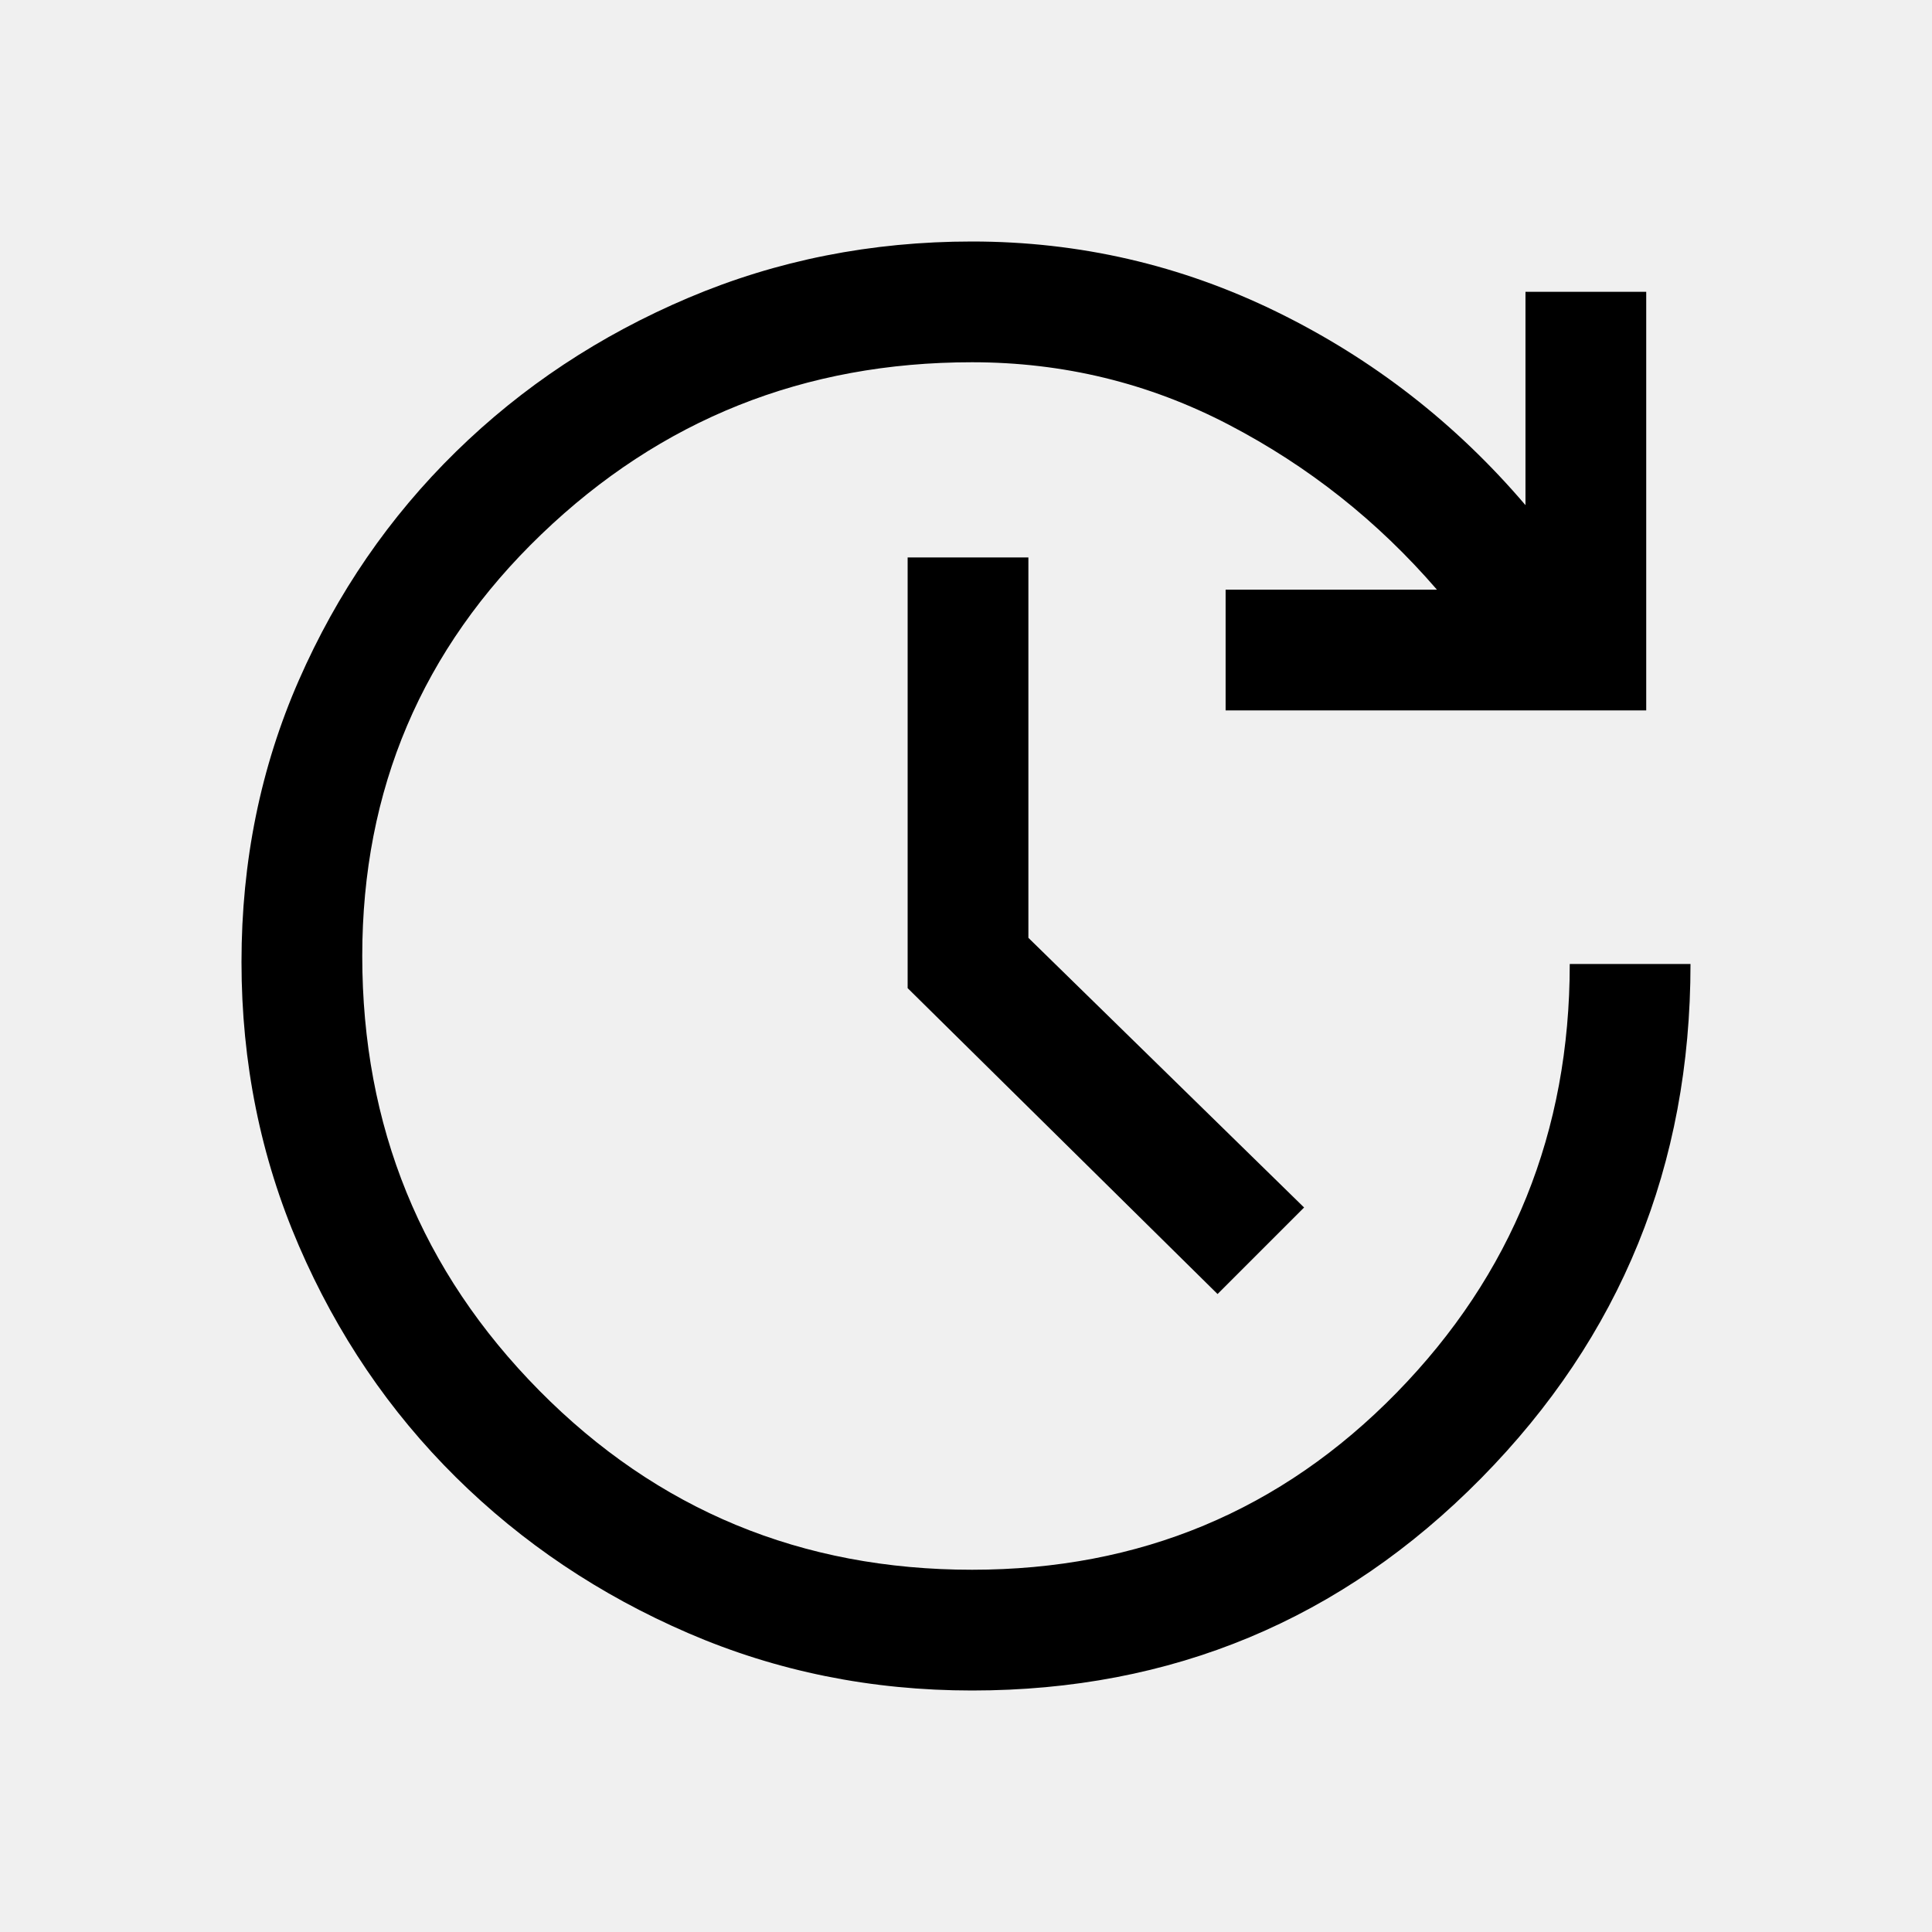
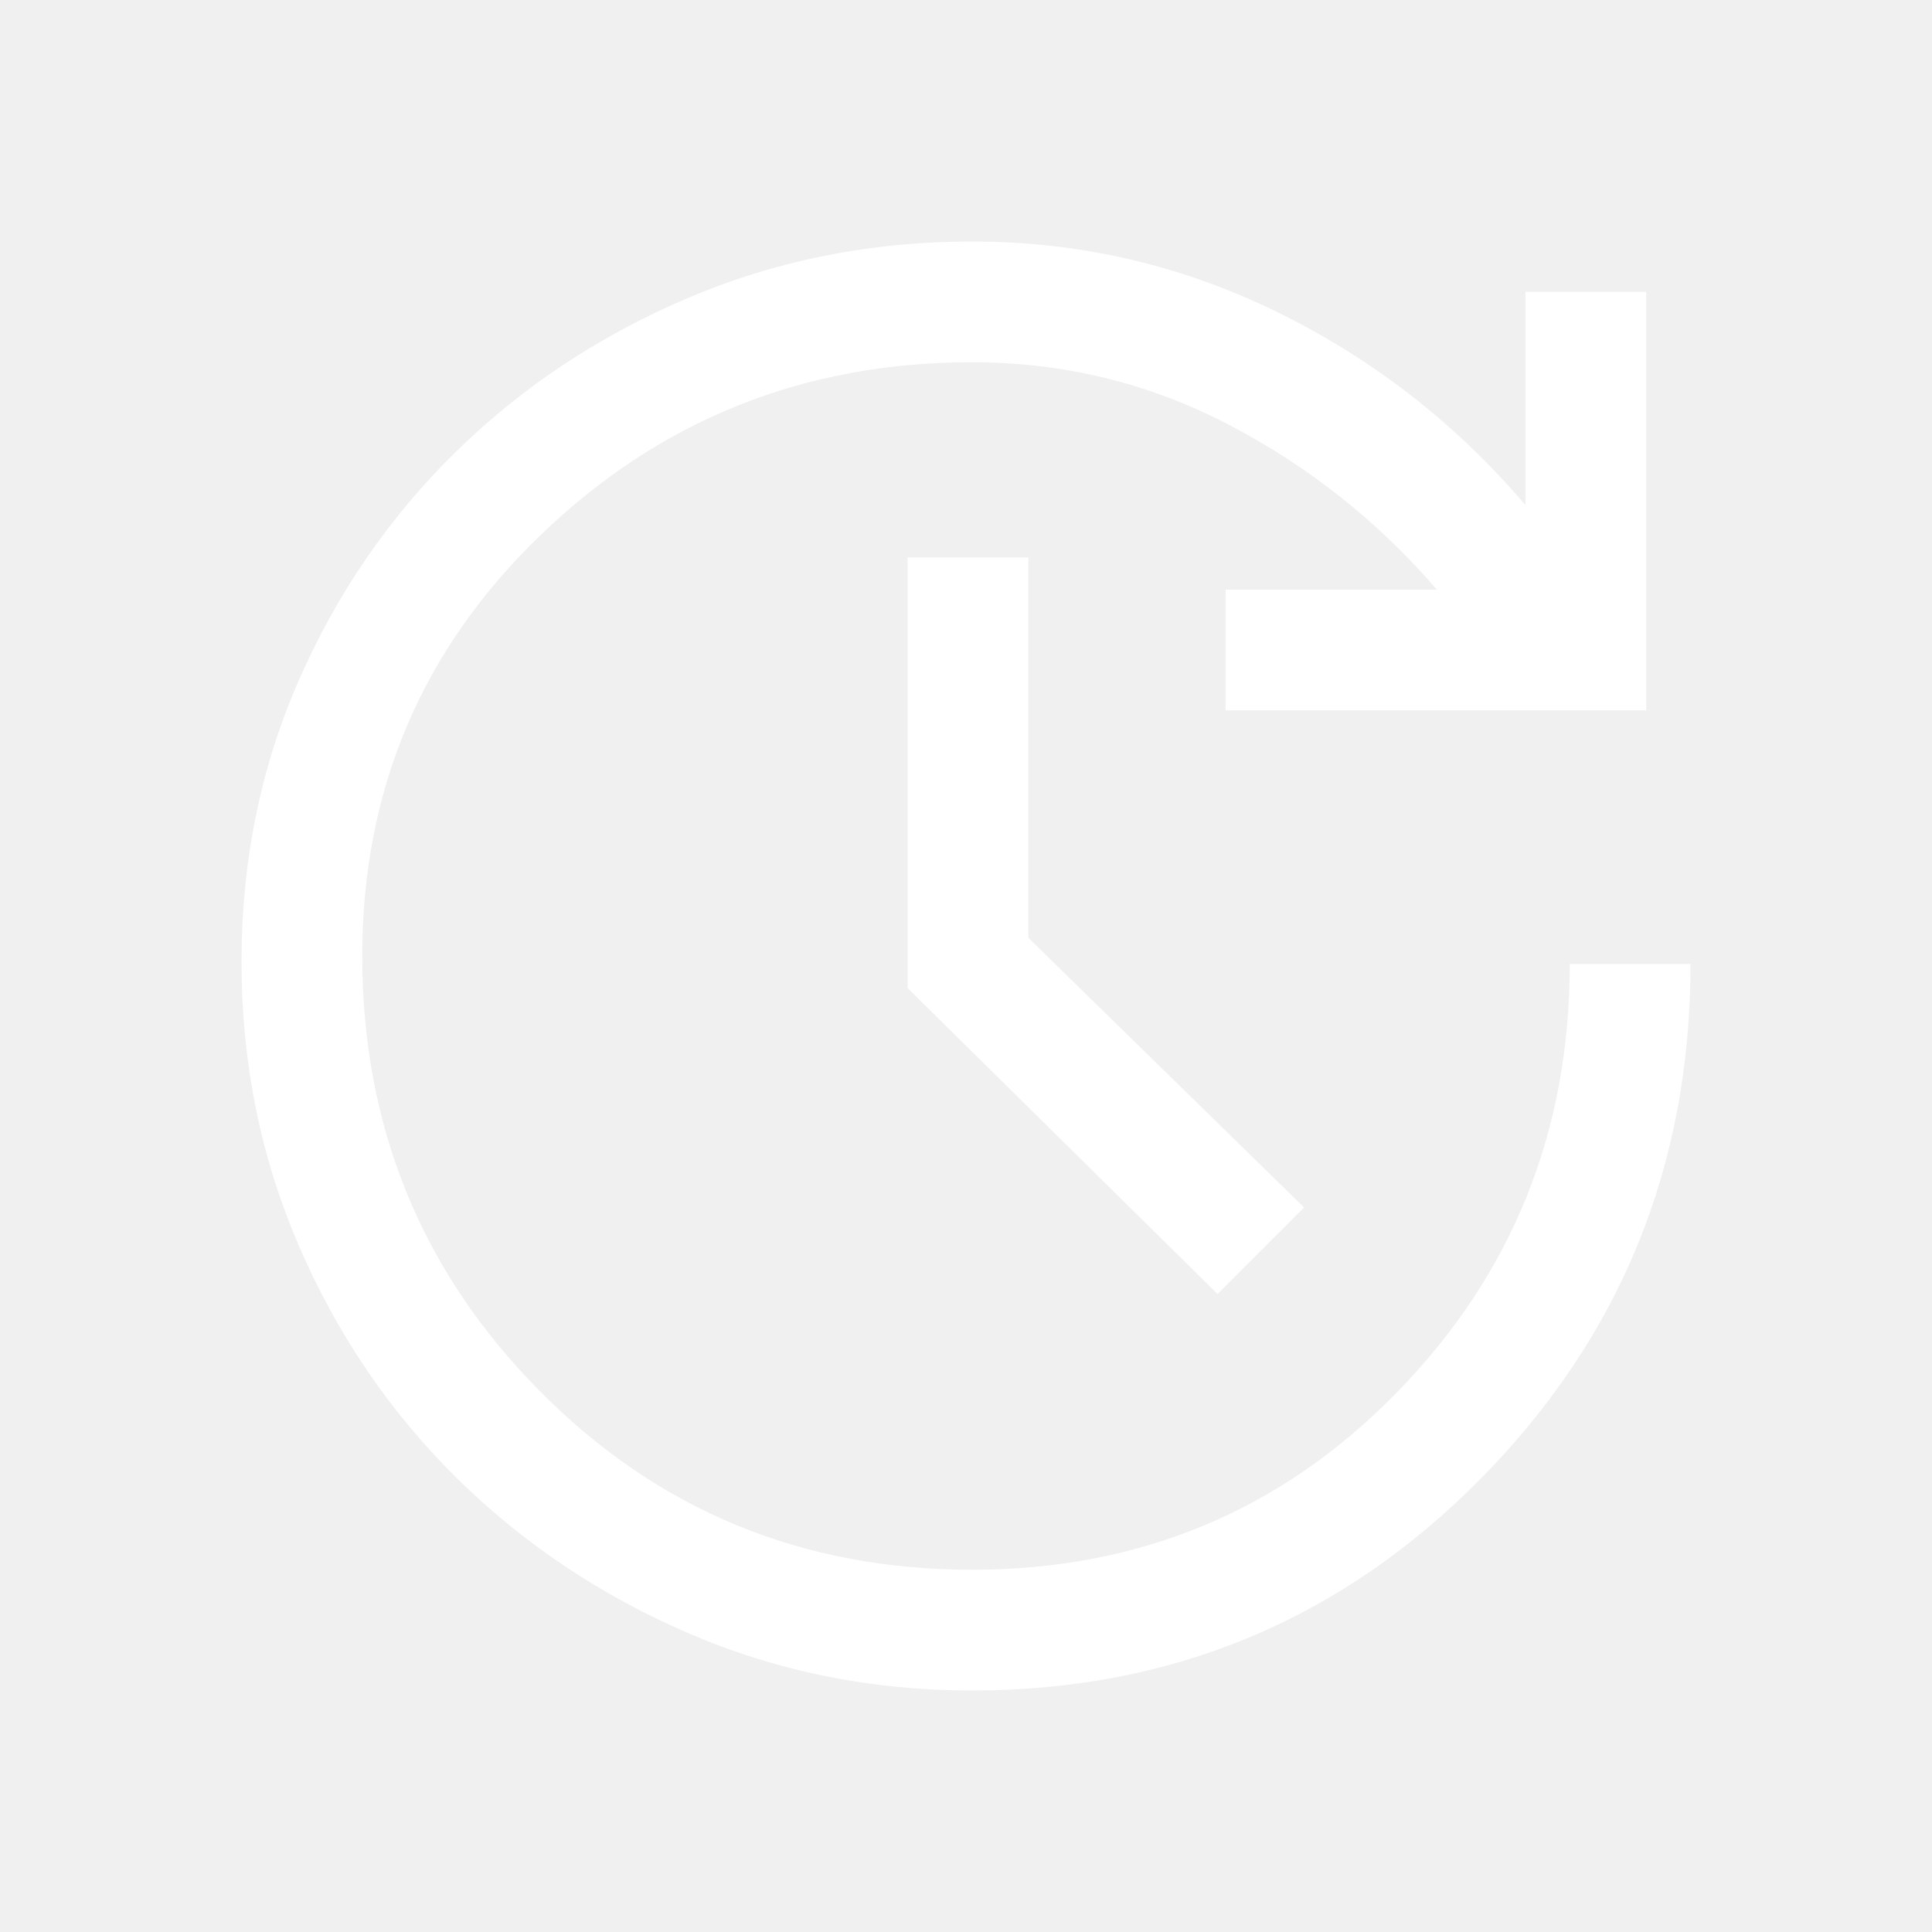
- <svg xmlns="http://www.w3.org/2000/svg" height="48" width="48">
+ <svg xmlns="http://www.w3.org/2000/svg" fill="white" height="48" width="48">
  <path d="M24.15 42q-3.75 0-7.05-1.425T11.325 36.7q-2.475-2.45-3.9-5.75Q6 27.65 6 23.9t1.425-7q1.425-3.25 3.9-5.675Q13.8 8.8 17.1 7.4 20.4 6 24.15 6q4 0 7.575 1.75t6.175 4.8v-5.3h3v10.4H30.45v-3h5.25q-2.2-2.55-5.175-4.1Q27.55 9 24.15 9q-6.25 0-10.7 4.275Q9 17.55 9 23.75q0 6.35 4.4 10.8Q17.8 39 24.15 39q6.25 0 10.55-4.4Q39 30.2 39 23.95h3q0 7.5-5.2 12.775T24.15 42Zm6.1-9.85-7.7-7.6v-10.7h3v9.45L32.4 30Z" />
</svg>
